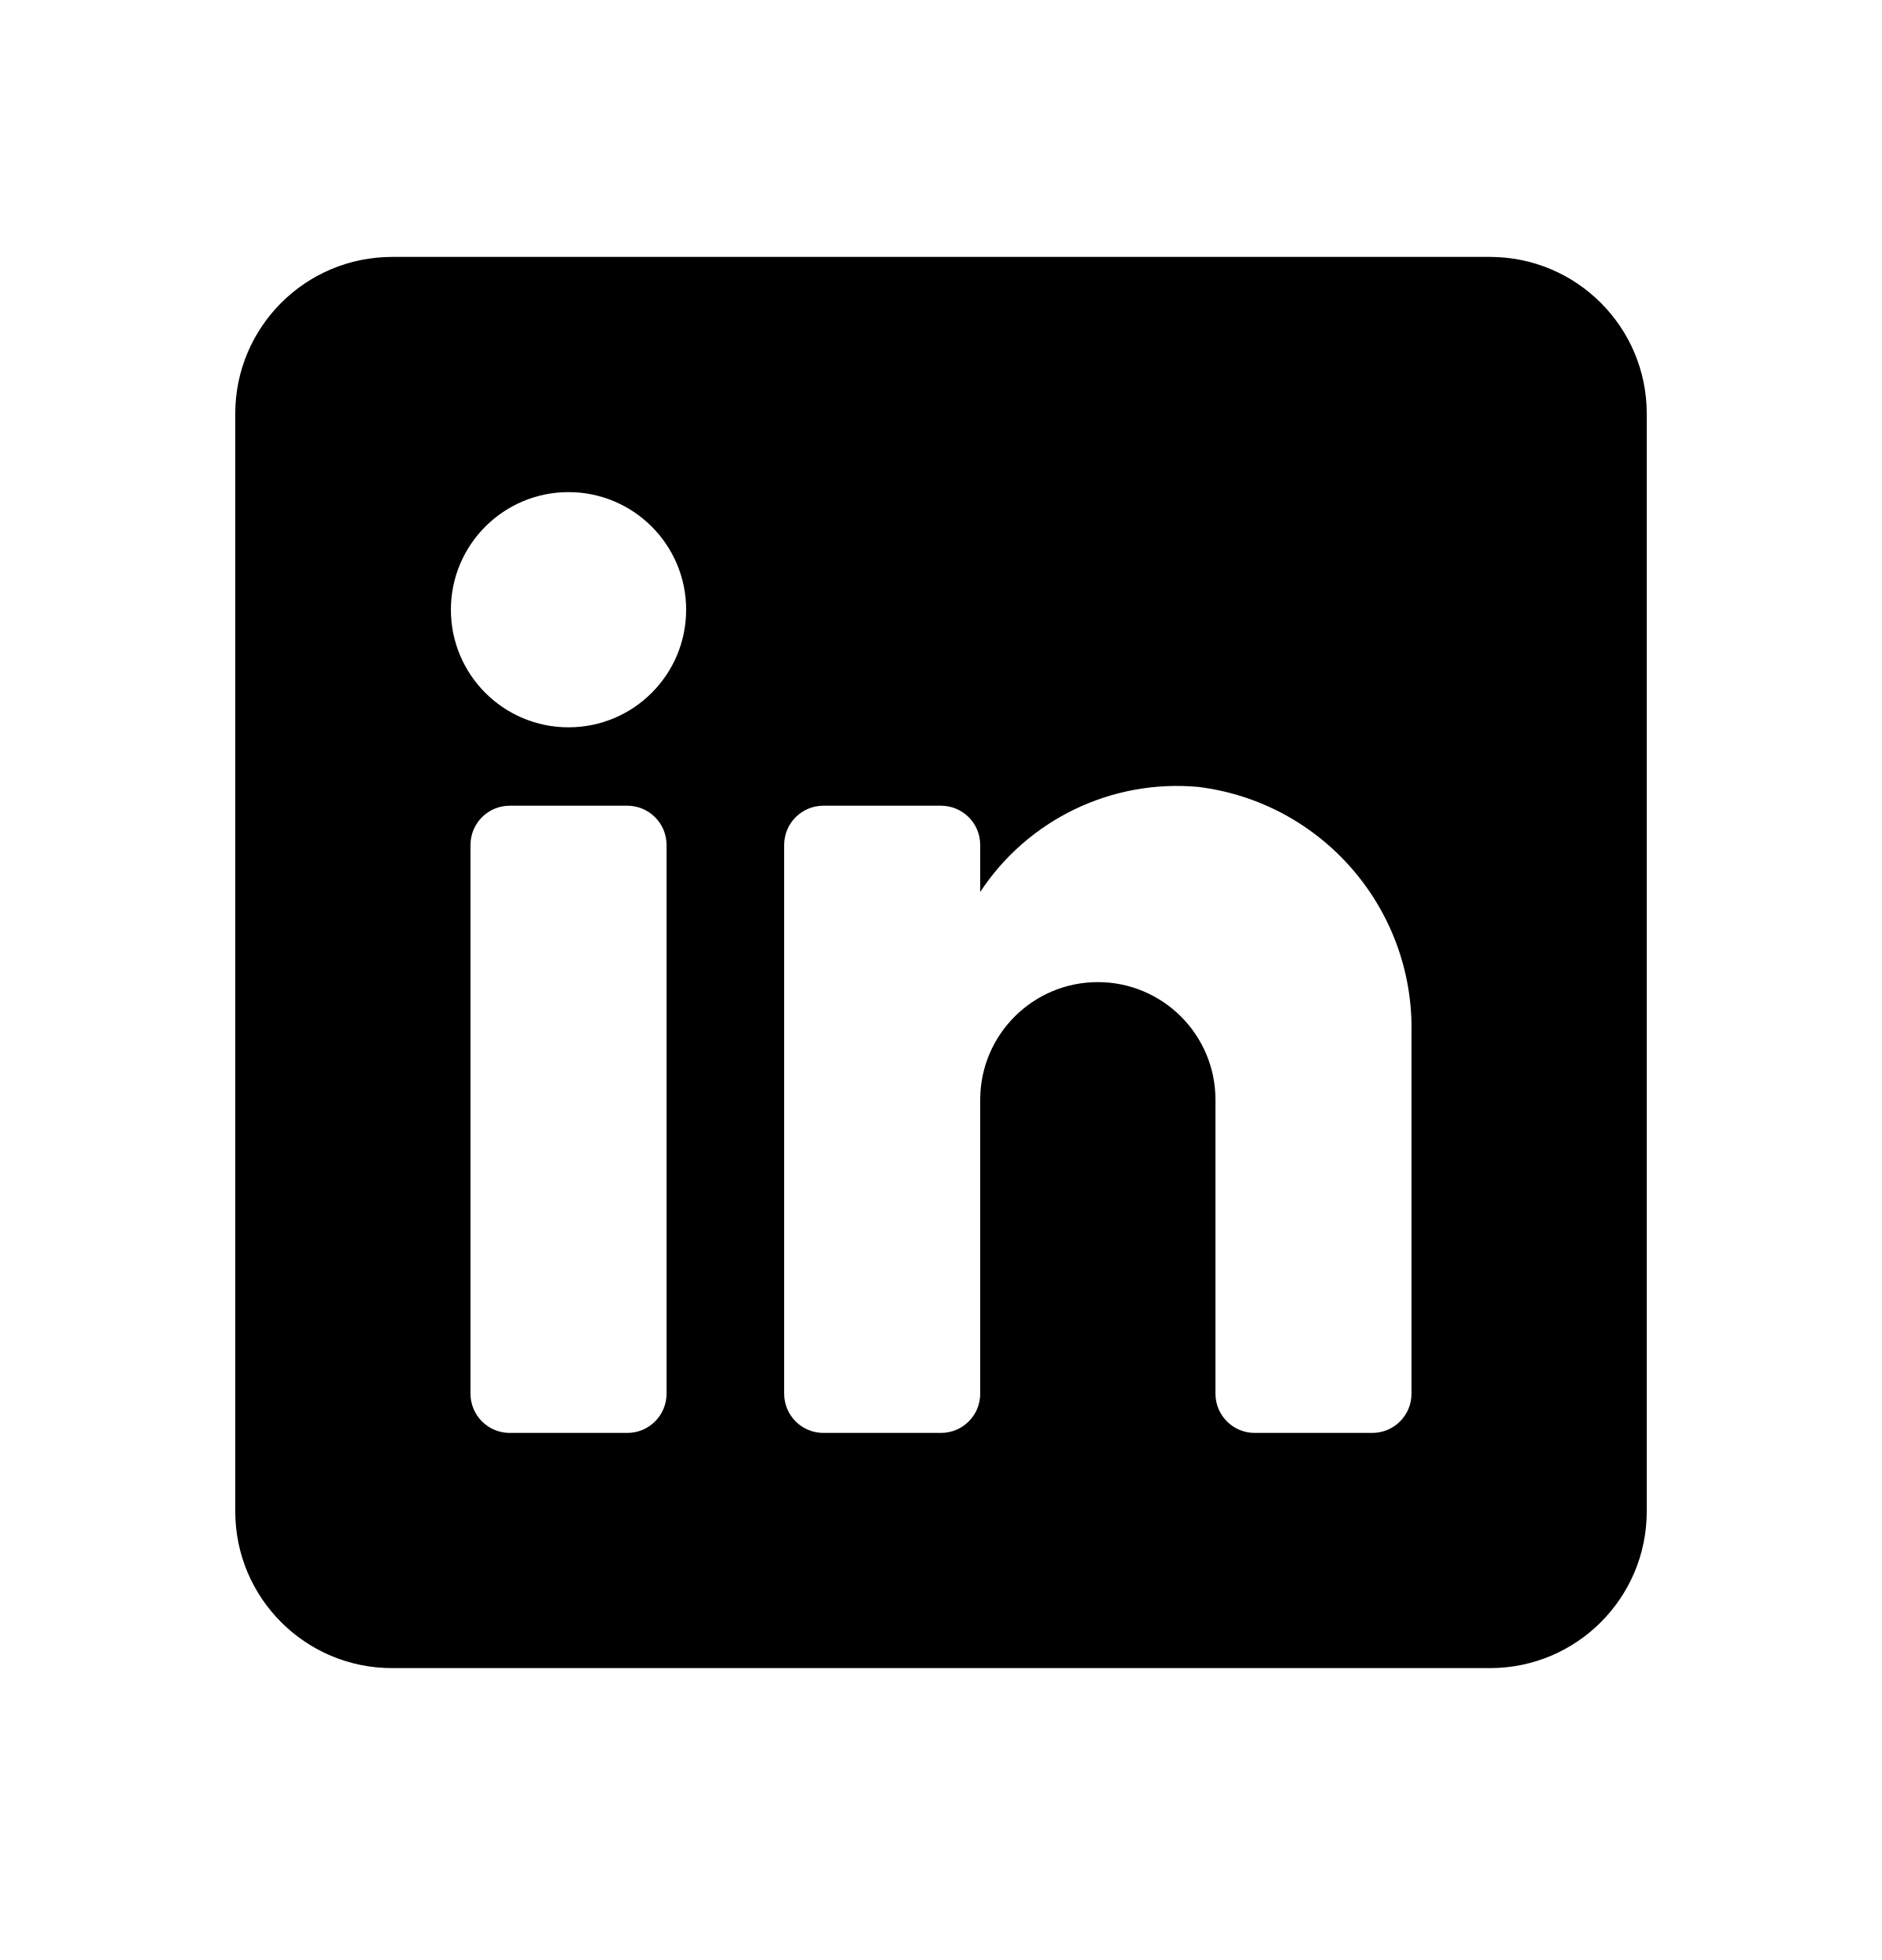
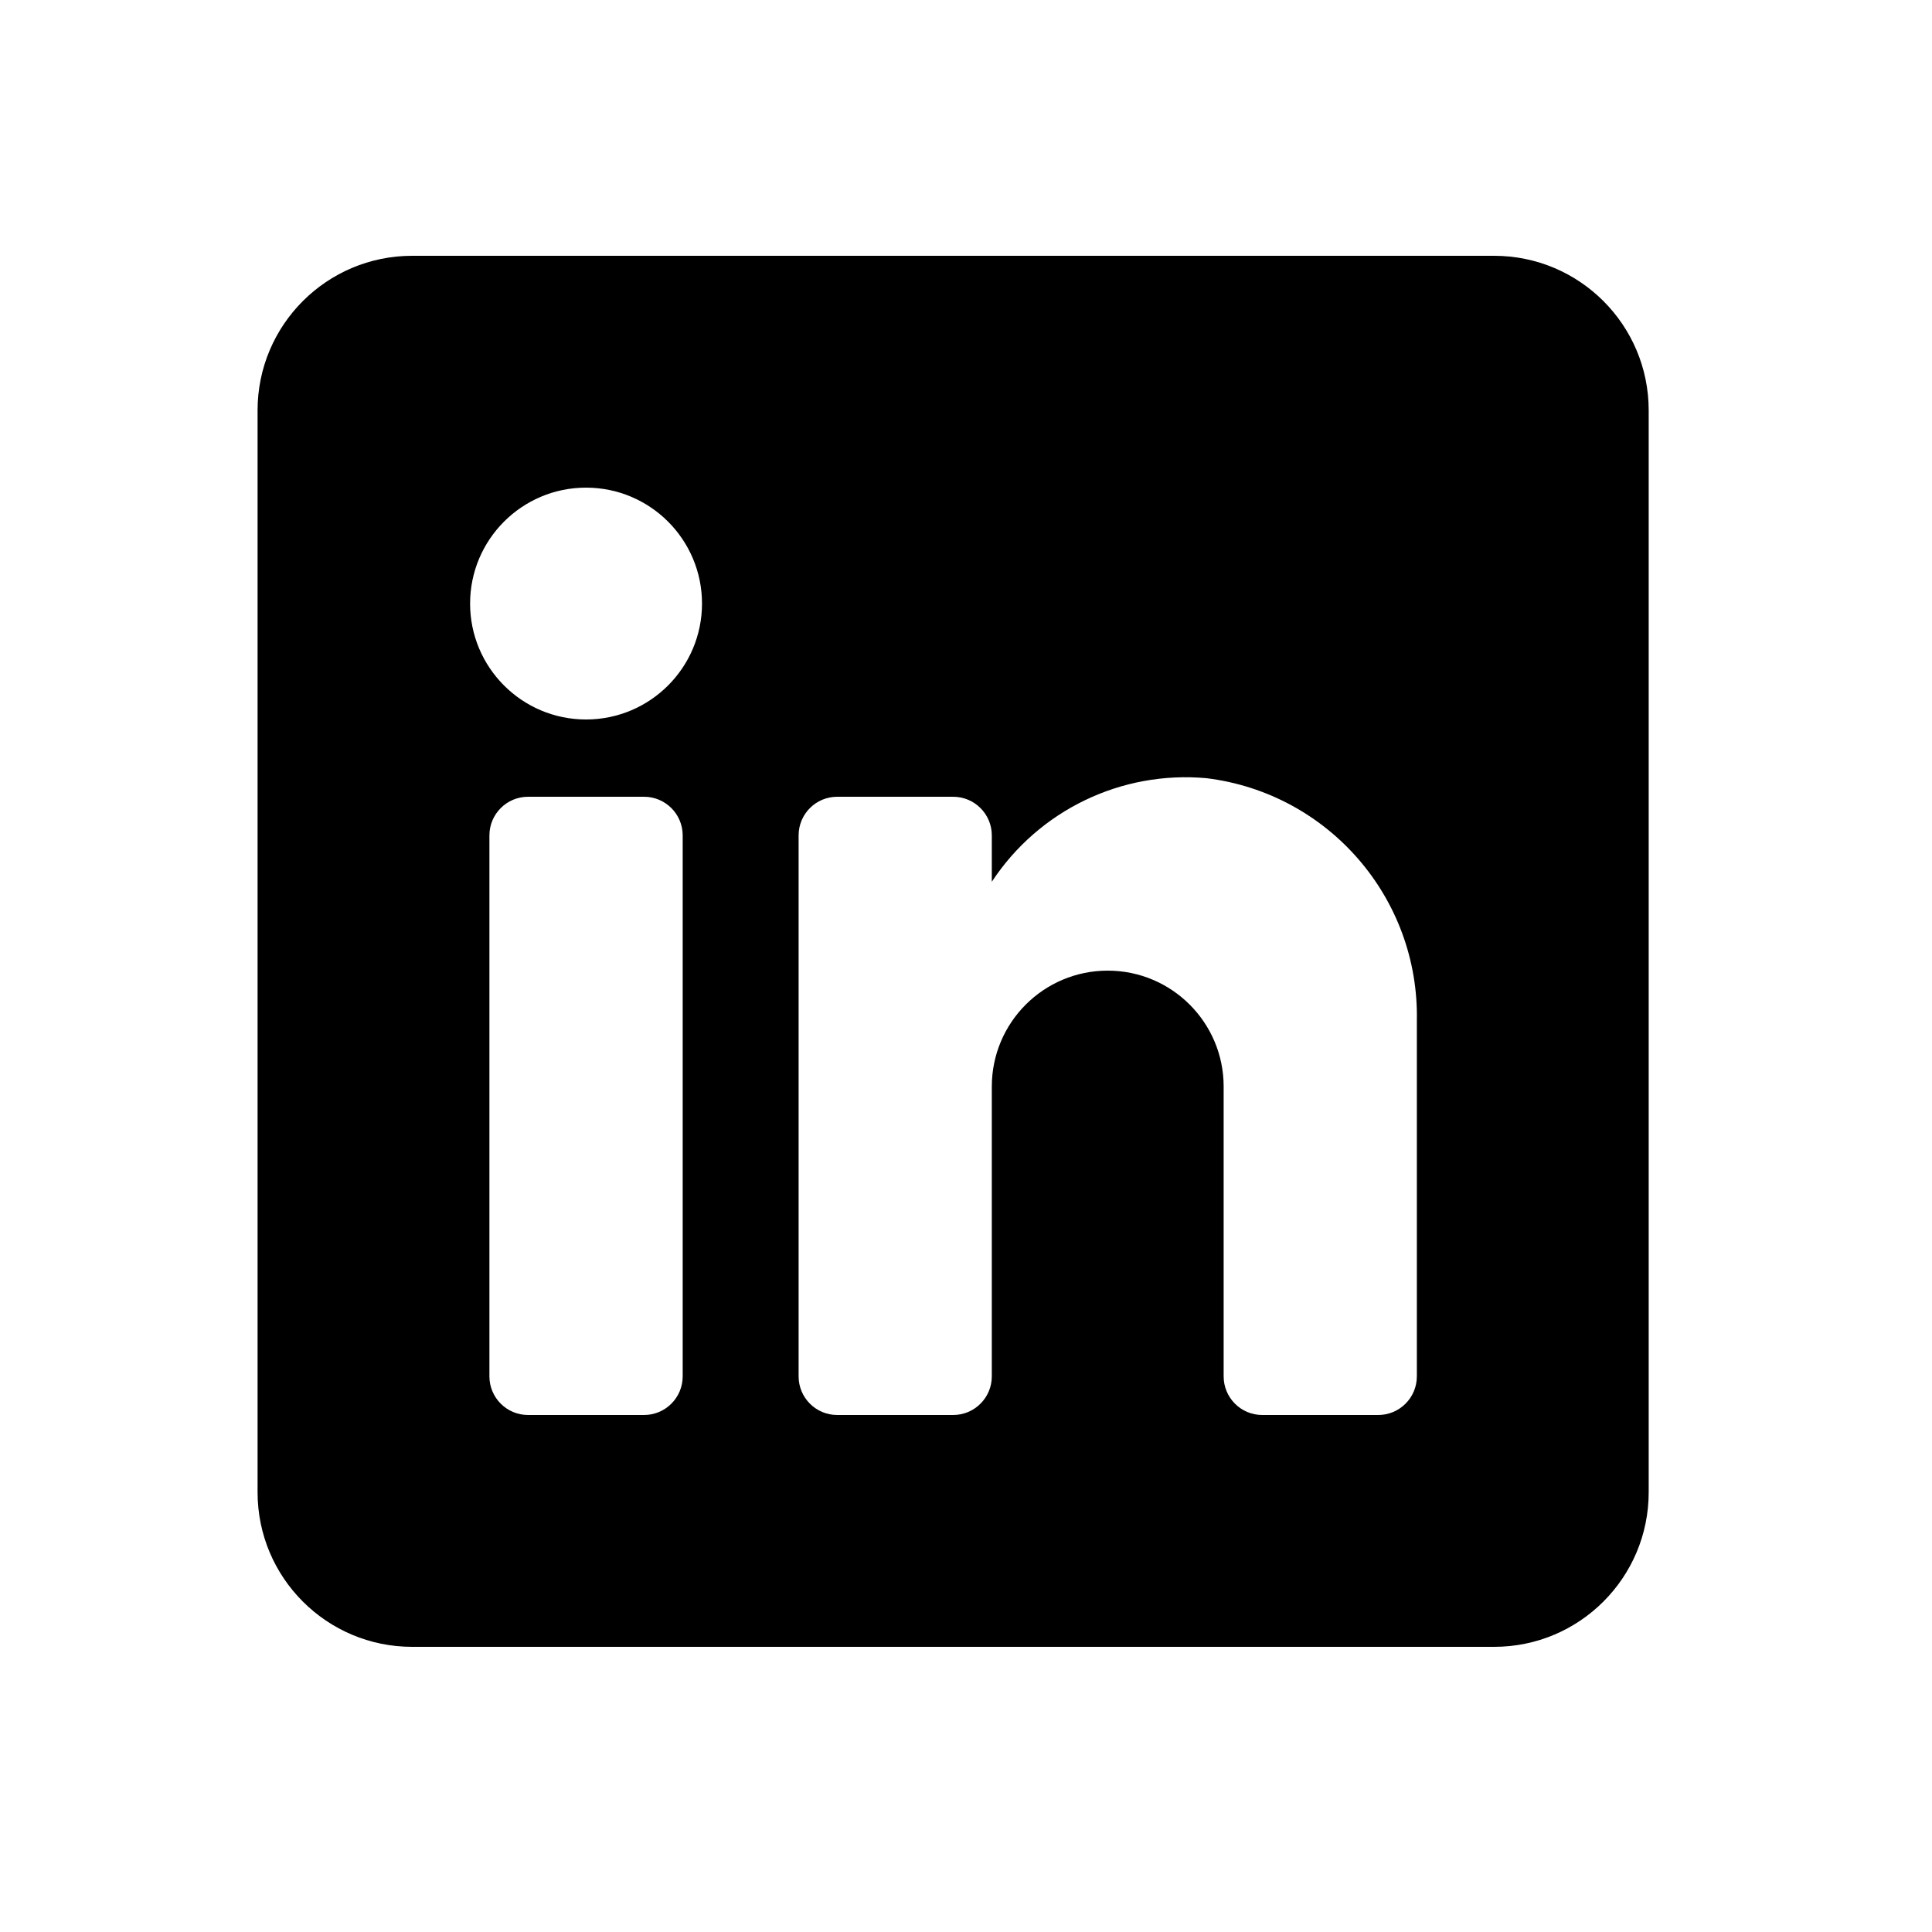
- <svg xmlns="http://www.w3.org/2000/svg" width="24" height="25" viewBox="0 0 24 25" fill="none">
-   <path fill-rule="evenodd" clip-rule="evenodd" d="M5 3.277H19C20.105 3.277 21 4.173 21 5.277V19.277C21 20.382 20.105 21.277 19 21.277H5C3.895 21.277 3 20.382 3 19.277V5.277C3 4.173 3.895 3.277 5 3.277ZM8 18.277C8.276 18.277 8.5 18.053 8.5 17.777V10.777C8.5 10.501 8.276 10.277 8 10.277H6.5C6.224 10.277 6 10.501 6 10.777V17.777C6 18.053 6.224 18.277 6.5 18.277H8ZM7.25 9.277C6.422 9.277 5.75 8.606 5.75 7.777C5.75 6.949 6.422 6.277 7.25 6.277C8.078 6.277 8.75 6.949 8.75 7.777C8.75 8.606 8.078 9.277 7.25 9.277ZM17.5 18.277C17.776 18.277 18 18.053 18 17.777V13.177C18.032 11.588 16.858 10.232 15.28 10.037C14.177 9.937 13.108 10.452 12.5 11.377V10.777C12.5 10.501 12.276 10.277 12 10.277H10.5C10.224 10.277 10 10.501 10 10.777V17.777C10 18.053 10.224 18.277 10.5 18.277H12C12.276 18.277 12.5 18.053 12.5 17.777V14.027C12.5 13.199 13.172 12.527 14 12.527C14.828 12.527 15.5 13.199 15.5 14.027V17.777C15.5 18.053 15.724 18.277 16 18.277H17.5Z" fill="black" />
+ <svg xmlns="http://www.w3.org/2000/svg" width="25" height="25" viewBox="0 0 25 25" fill="none">
+   <path fill-rule="evenodd" clip-rule="evenodd" d="M5.333 3.31H19.334C20.438 3.31 21.334 4.205 21.334 5.31V19.31C21.334 20.415 20.438 21.31 19.334 21.31H5.333C4.229 21.31 3.333 20.415 3.333 19.31V5.31C3.333 4.205 4.229 3.31 5.333 3.31ZM8.334 18.31C8.61 18.31 8.834 18.086 8.834 17.81V10.81C8.834 10.534 8.61 10.31 8.334 10.31H6.833C6.557 10.31 6.333 10.534 6.333 10.81V17.81C6.333 18.086 6.557 18.31 6.833 18.31H8.334ZM7.583 9.31C6.755 9.31 6.083 8.638 6.083 7.81C6.083 6.982 6.755 6.31 7.583 6.31C8.412 6.31 9.084 6.982 9.084 7.81C9.084 8.638 8.412 9.31 7.583 9.31ZM17.834 18.31C18.11 18.31 18.334 18.086 18.334 17.81V13.21C18.366 11.621 17.191 10.265 15.614 10.07C14.511 9.969 13.442 10.485 12.834 11.41V10.81C12.834 10.534 12.61 10.31 12.334 10.31H10.834C10.557 10.31 10.334 10.534 10.334 10.81V17.81C10.334 18.086 10.557 18.31 10.834 18.31H12.334C12.61 18.31 12.834 18.086 12.834 17.81V14.06C12.834 13.232 13.505 12.56 14.334 12.56C15.162 12.56 15.834 13.232 15.834 14.06V17.81C15.834 18.086 16.057 18.31 16.334 18.31H17.834Z" fill="black" />
</svg>
